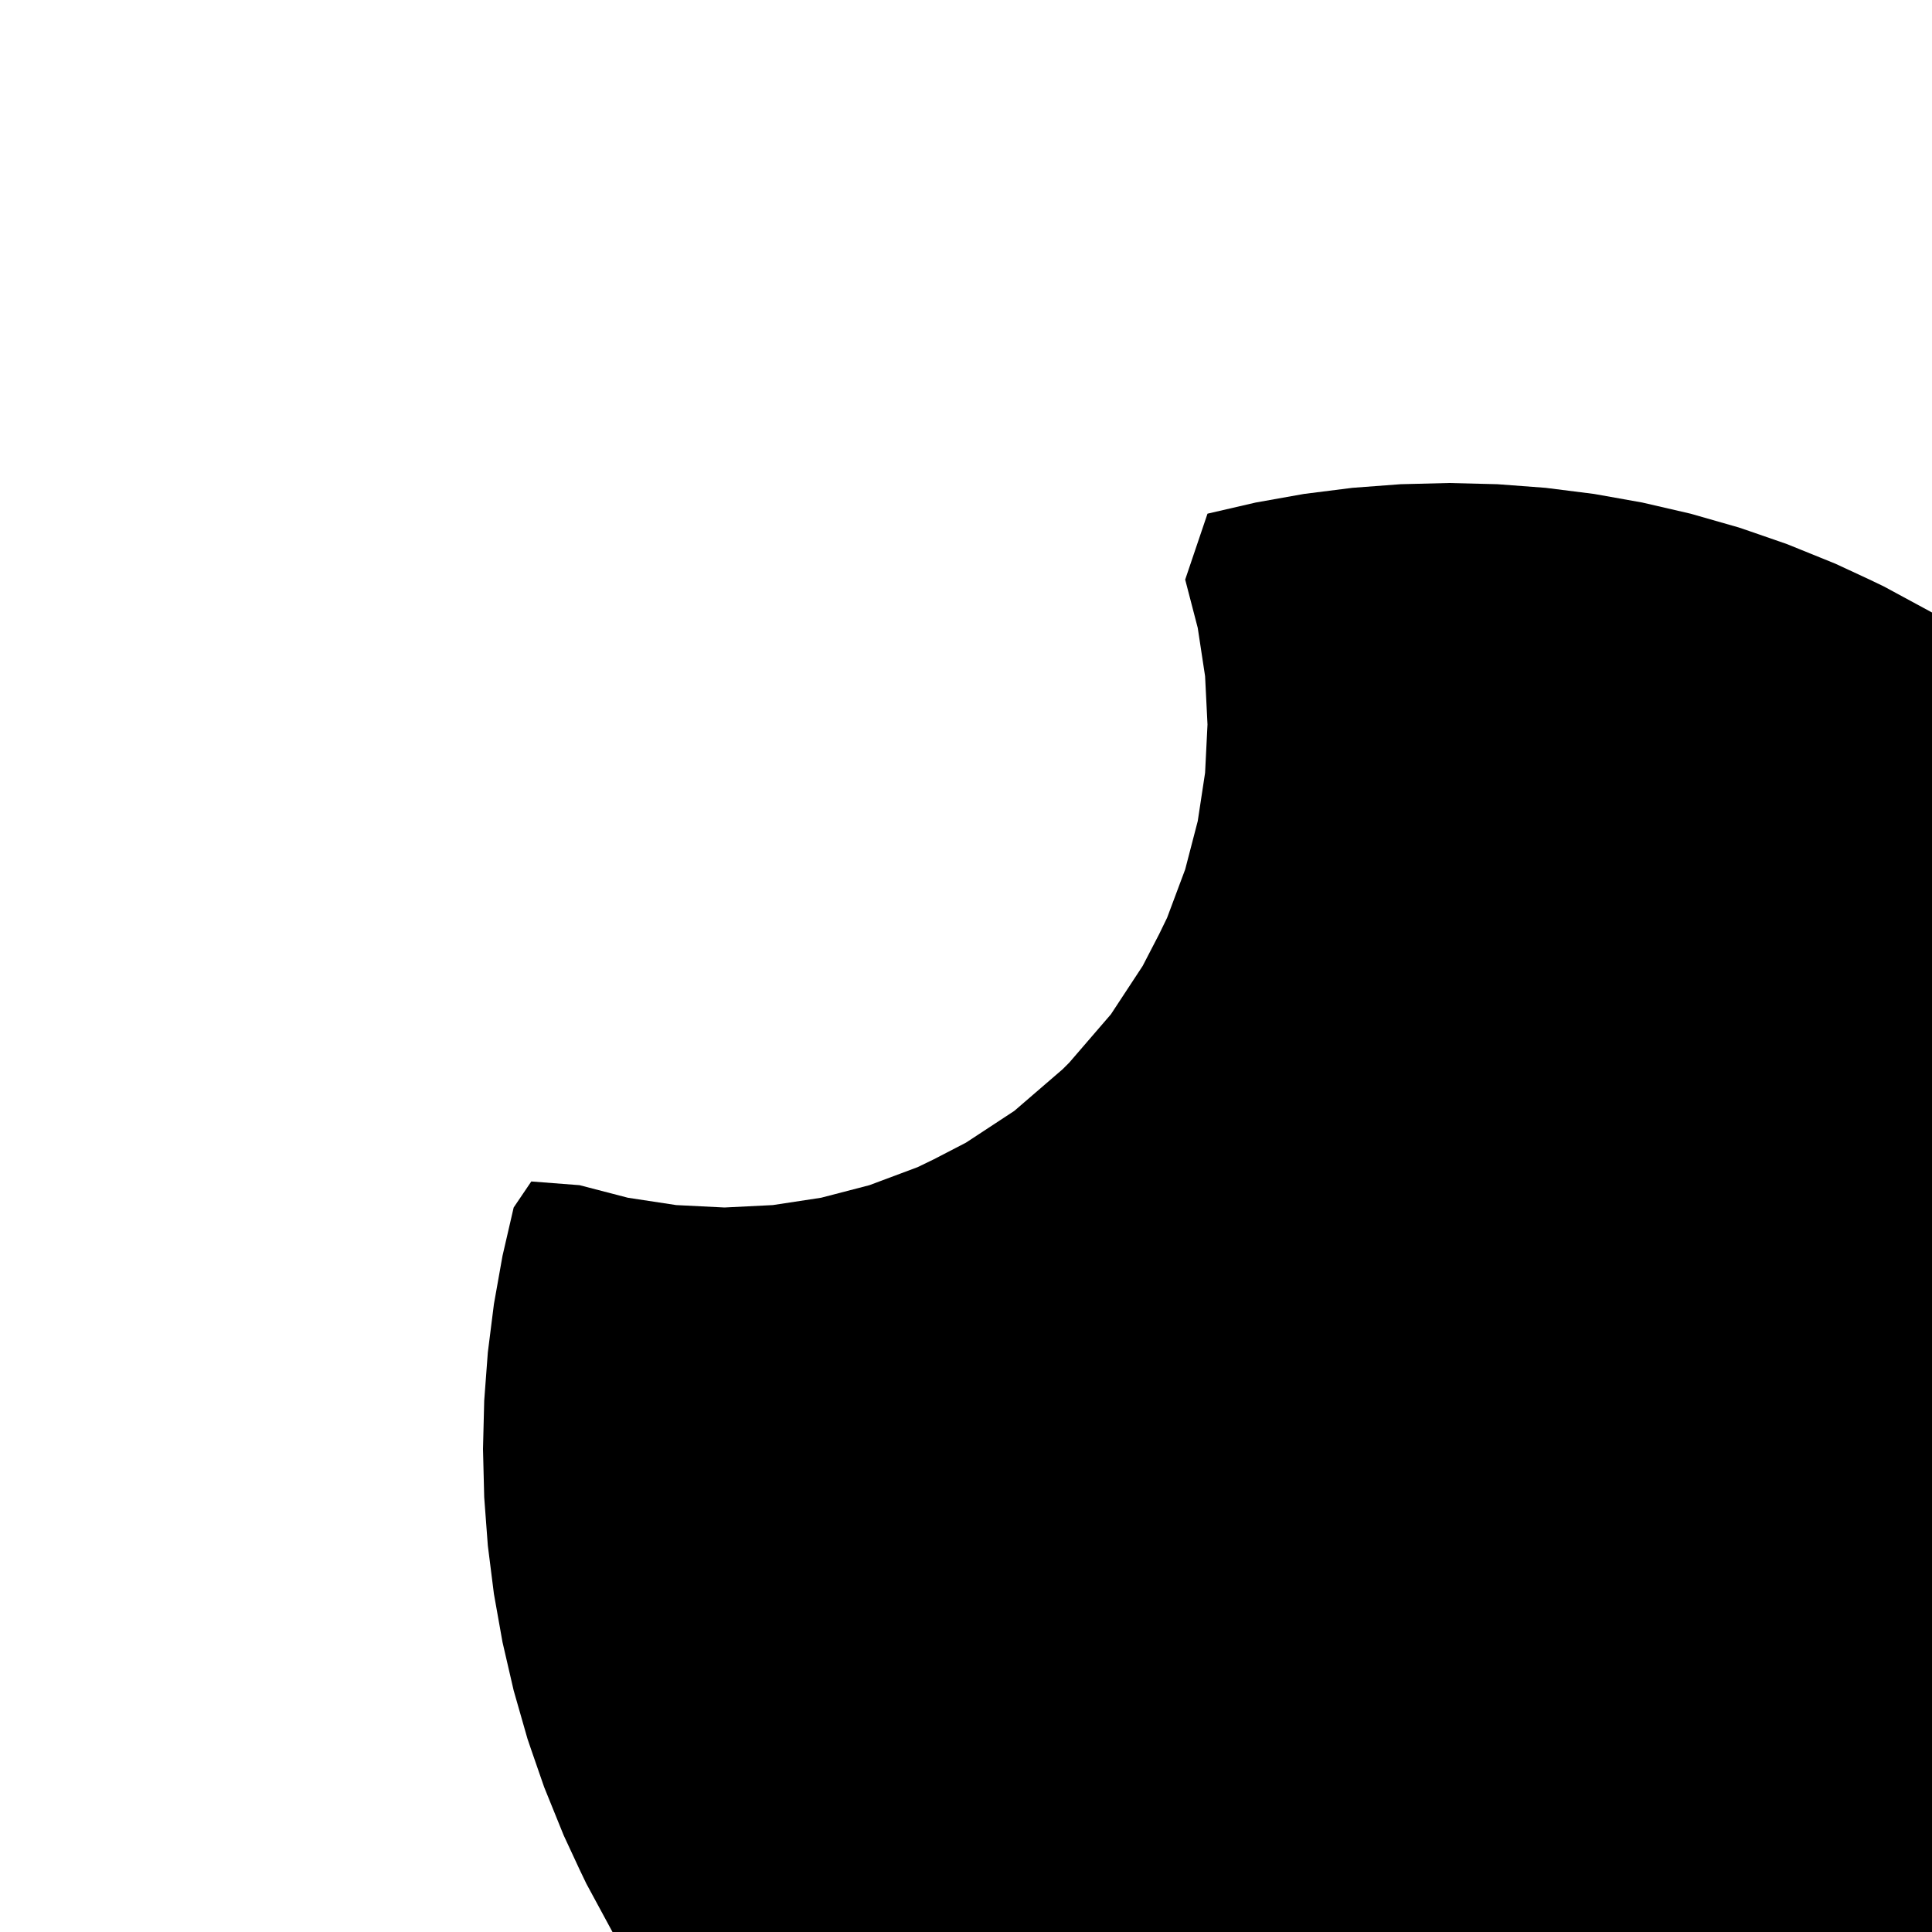
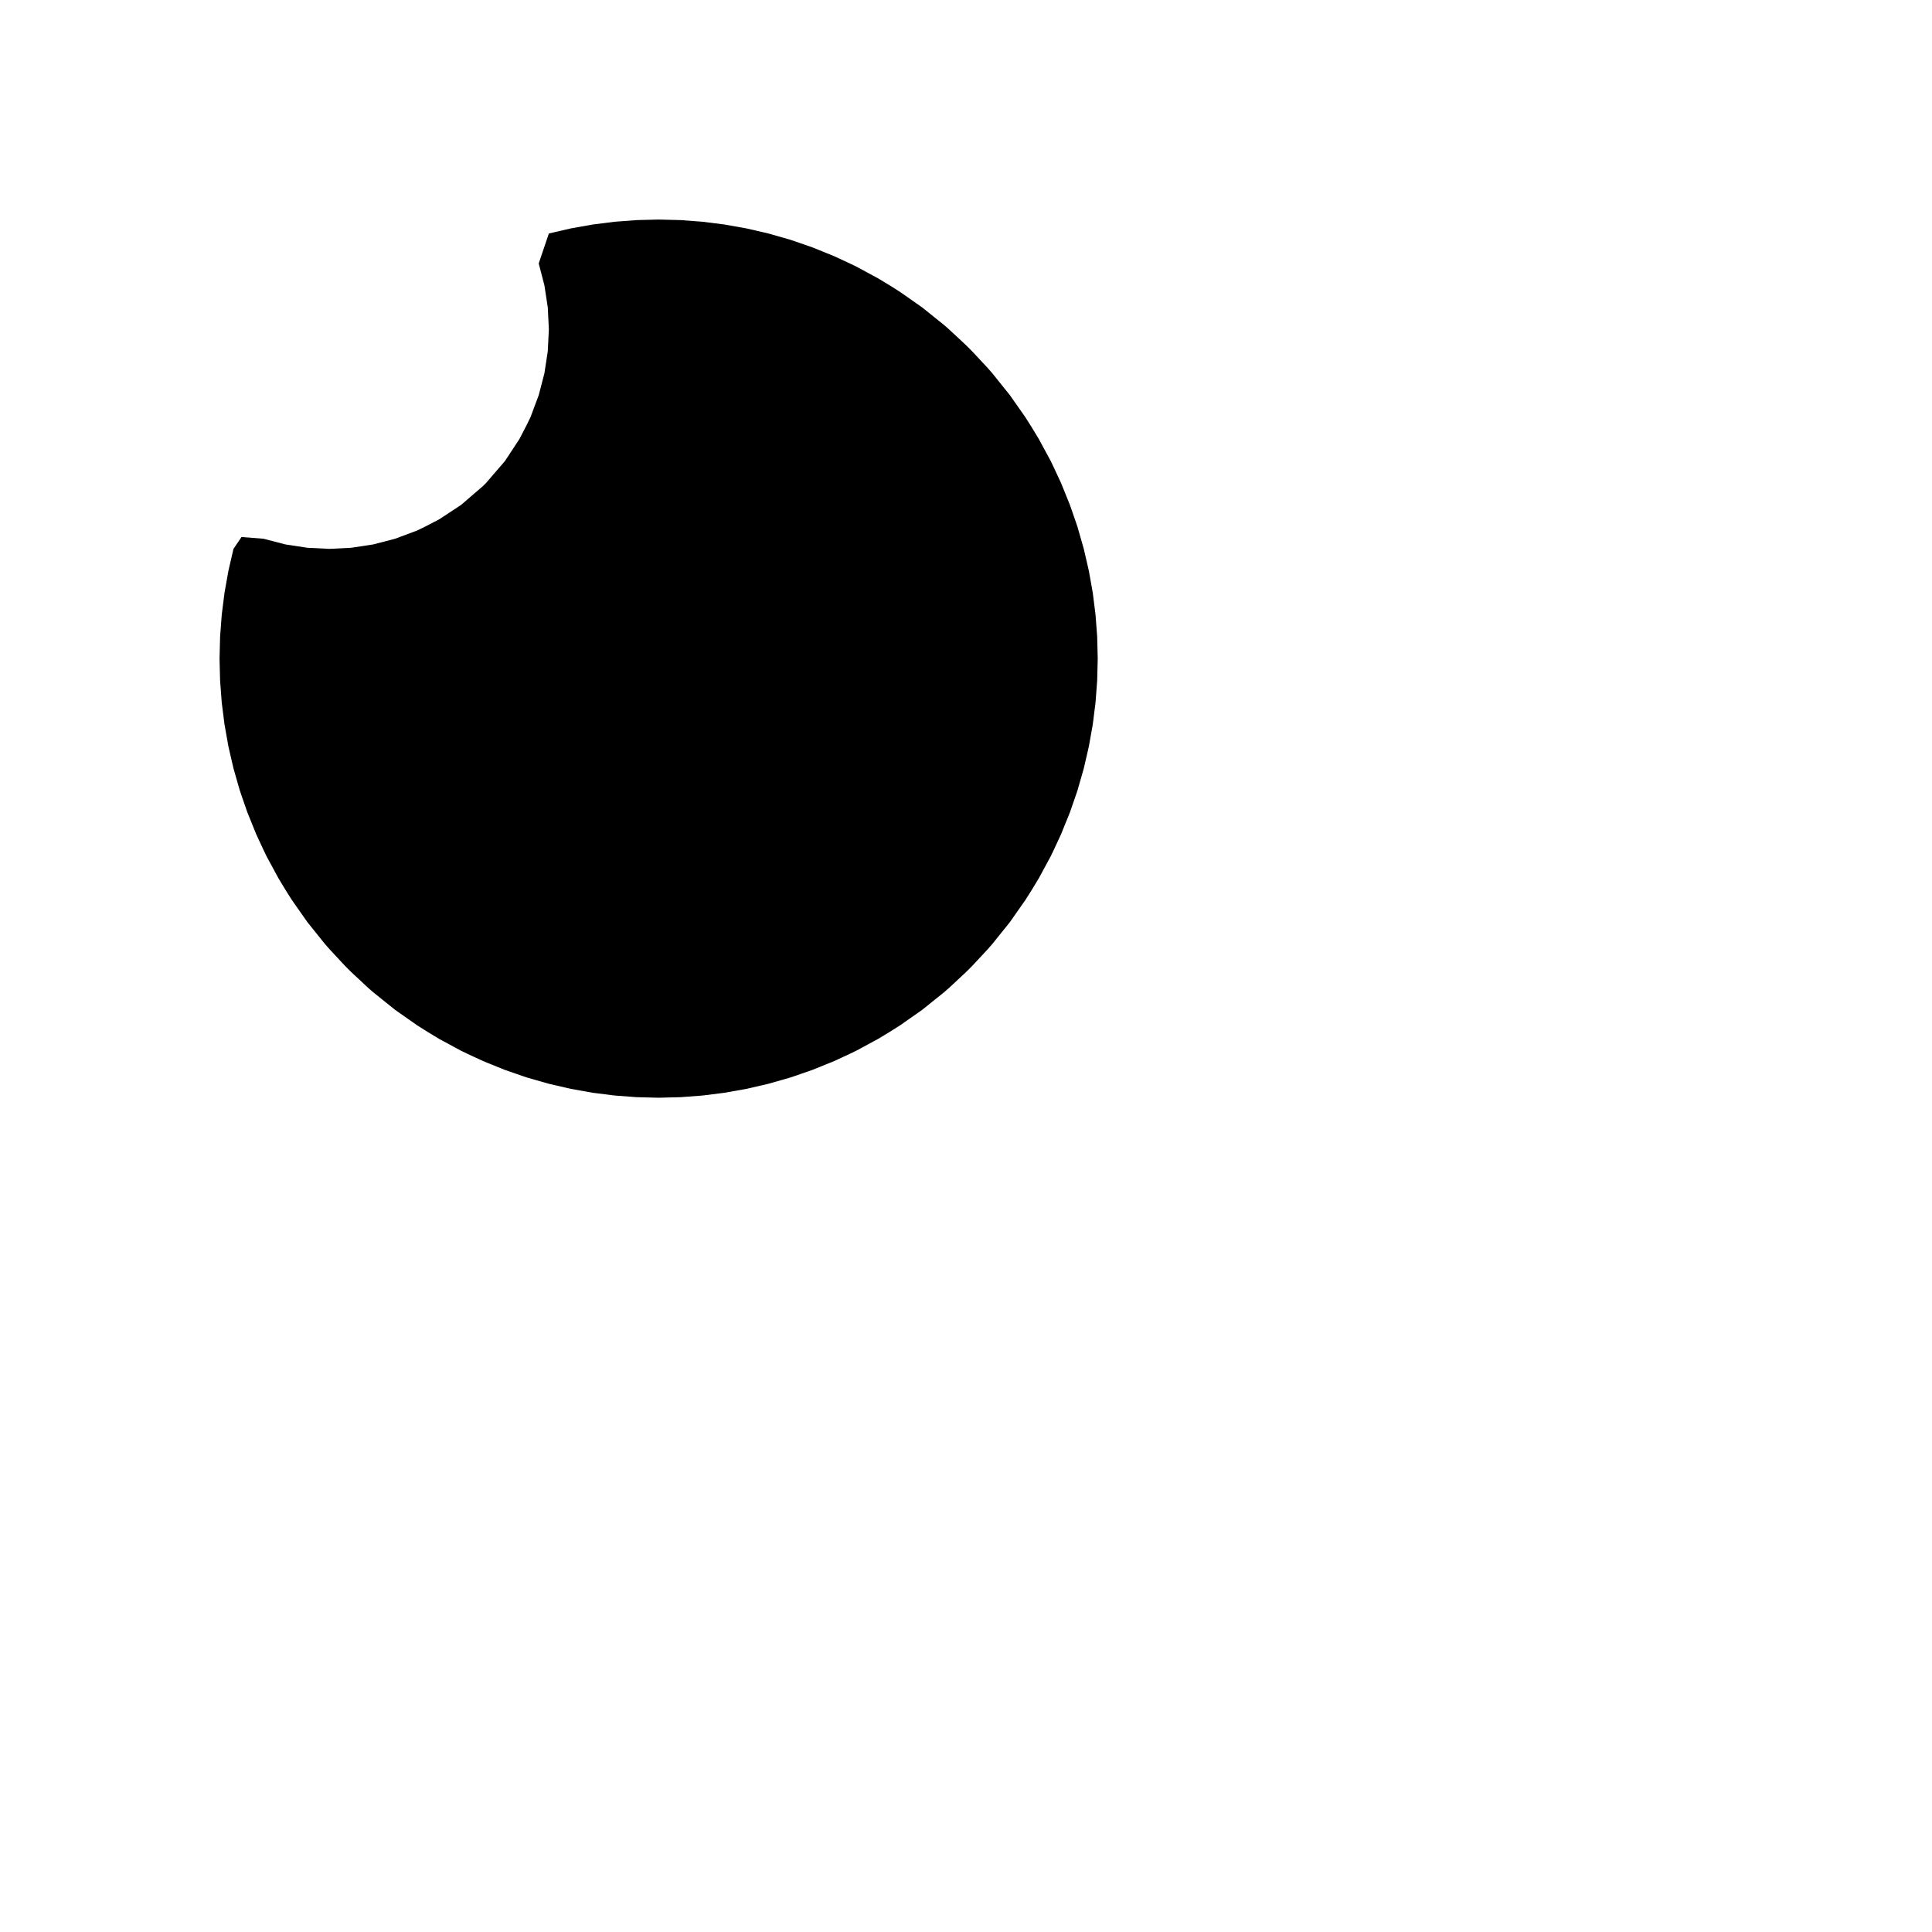
- <svg xmlns="http://www.w3.org/2000/svg" viewbox="0 0 88 88">
+ <svg xmlns="http://www.w3.org/2000/svg" viewBox="0 0 88 88">
  <path fill-rule="evenodd" d="  M25 10.635  L25 10.635  L26 10.404  L27 10.226  L28 10.1  L29 10.025  L30 10  L31 10.025  L32 10.1  L33 10.226  L34 10.404  L35 10.635  L36 10.921  L36.232 11  L37 11.266  L38 11.671  L38.708 12  L39 12.14  L40 12.681  L40.527 13  L41 13.299  L42 14  L43 14.803  L43.225 15  L44 15.721  L44.279 16  L45 16.775  L45.197 17  L46 18  L46.701 19  L47 19.473  L47.319 20  L47.86 21  L48 21.292  L48.329 22  L48.734 23  L49 23.768  L49.079 24  L49.365 25  L49.596 26  L49.774 27  L49.9 28  L49.975 29  L50 30  L49.975 31  L49.9 32  L49.774 33  L49.596 34  L49.365 35  L49.079 36  L49 36.232  L48.734 37  L48.329 38  L48 38.708  L47.86 39  L47.319 40  L47 40.527  L46.701 41  L46 42  L45.197 43  L45 43.225  L44.279 44  L44 44.279  L43.225 45  L43 45.197  L42 46  L41 46.701  L40.527 47  L40 47.319  L39 47.86  L38.708 48  L38 48.329  L37 48.734  L36.232 49  L36 49.079  L35 49.365  L34 49.596  L33 49.774  L32 49.9  L31 49.975  L30 50  L29 49.975  L28 49.9  L27 49.774  L26 49.596  L25 49.365  L24 49.079  L23.768 49  L23 48.734  L22 48.329  L21.292 48  L21 47.86  L20 47.319  L19.473 47  L19 46.701  L18 46  L17 45.197  L16.775 45  L16 44.279  L15.721 44  L15 43.225  L14.803 43  L14 42  L13.299 41  L13 40.527  L12.681 40  L12.14 39  L12 38.708  L11.671 38  L11.266 37  L11 36.232  L10.921 36  L10.635 35  L10.404 34  L10.226 33  L10.1 32  L10.025 31  L10 30  L10.025 29  L10.1 28  L10.226 27  L10.404 26  L10.635 25  L11 24.461  L12 24.538  L13 24.798  L14 24.95  L15 25  L16 24.95  L17 24.798  L18 24.538  L19 24.164  L19.338 24  L20 23.657  L21 23  L22 22.138  L22.138 22  L23 21  L23.657 20  L24 19.338  L24.164 19  L24.538 18  L24.798 17  L24.95 16  L25 15  L24.95 14  L24.798 13  L24.538 12  Z  " style="fill:black; stroke:none; stroke-width:0" />
</svg>
